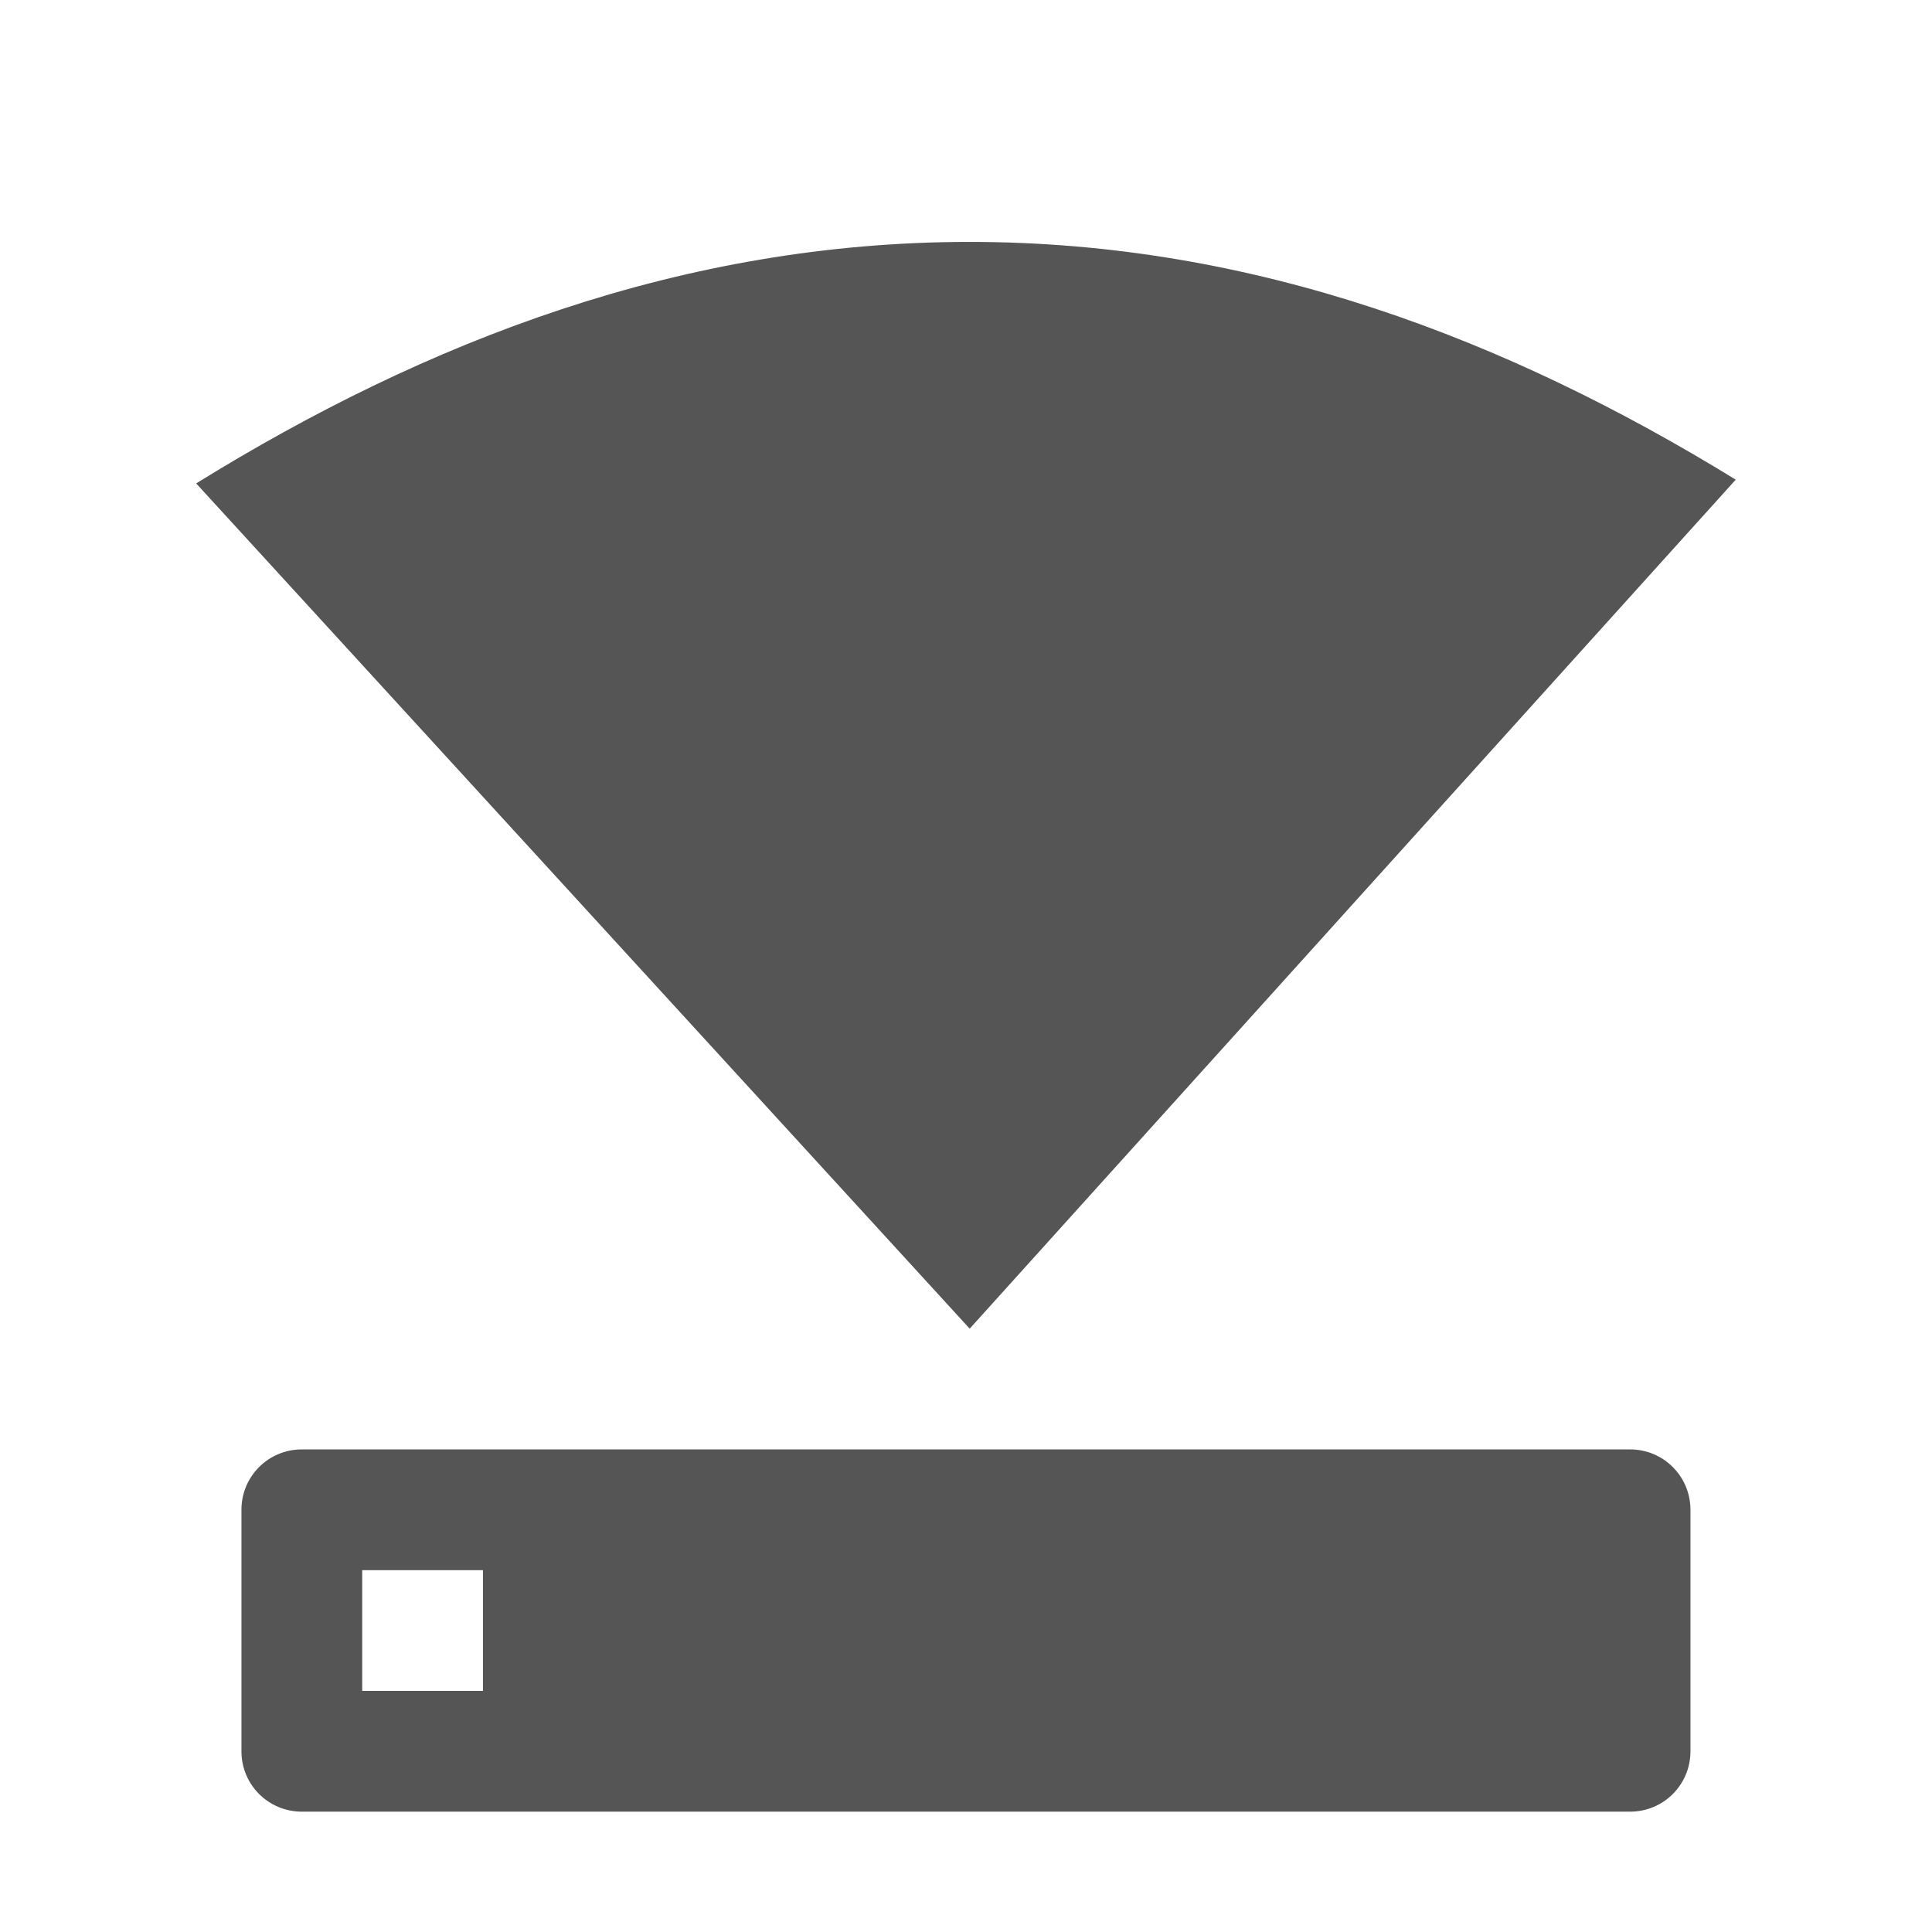
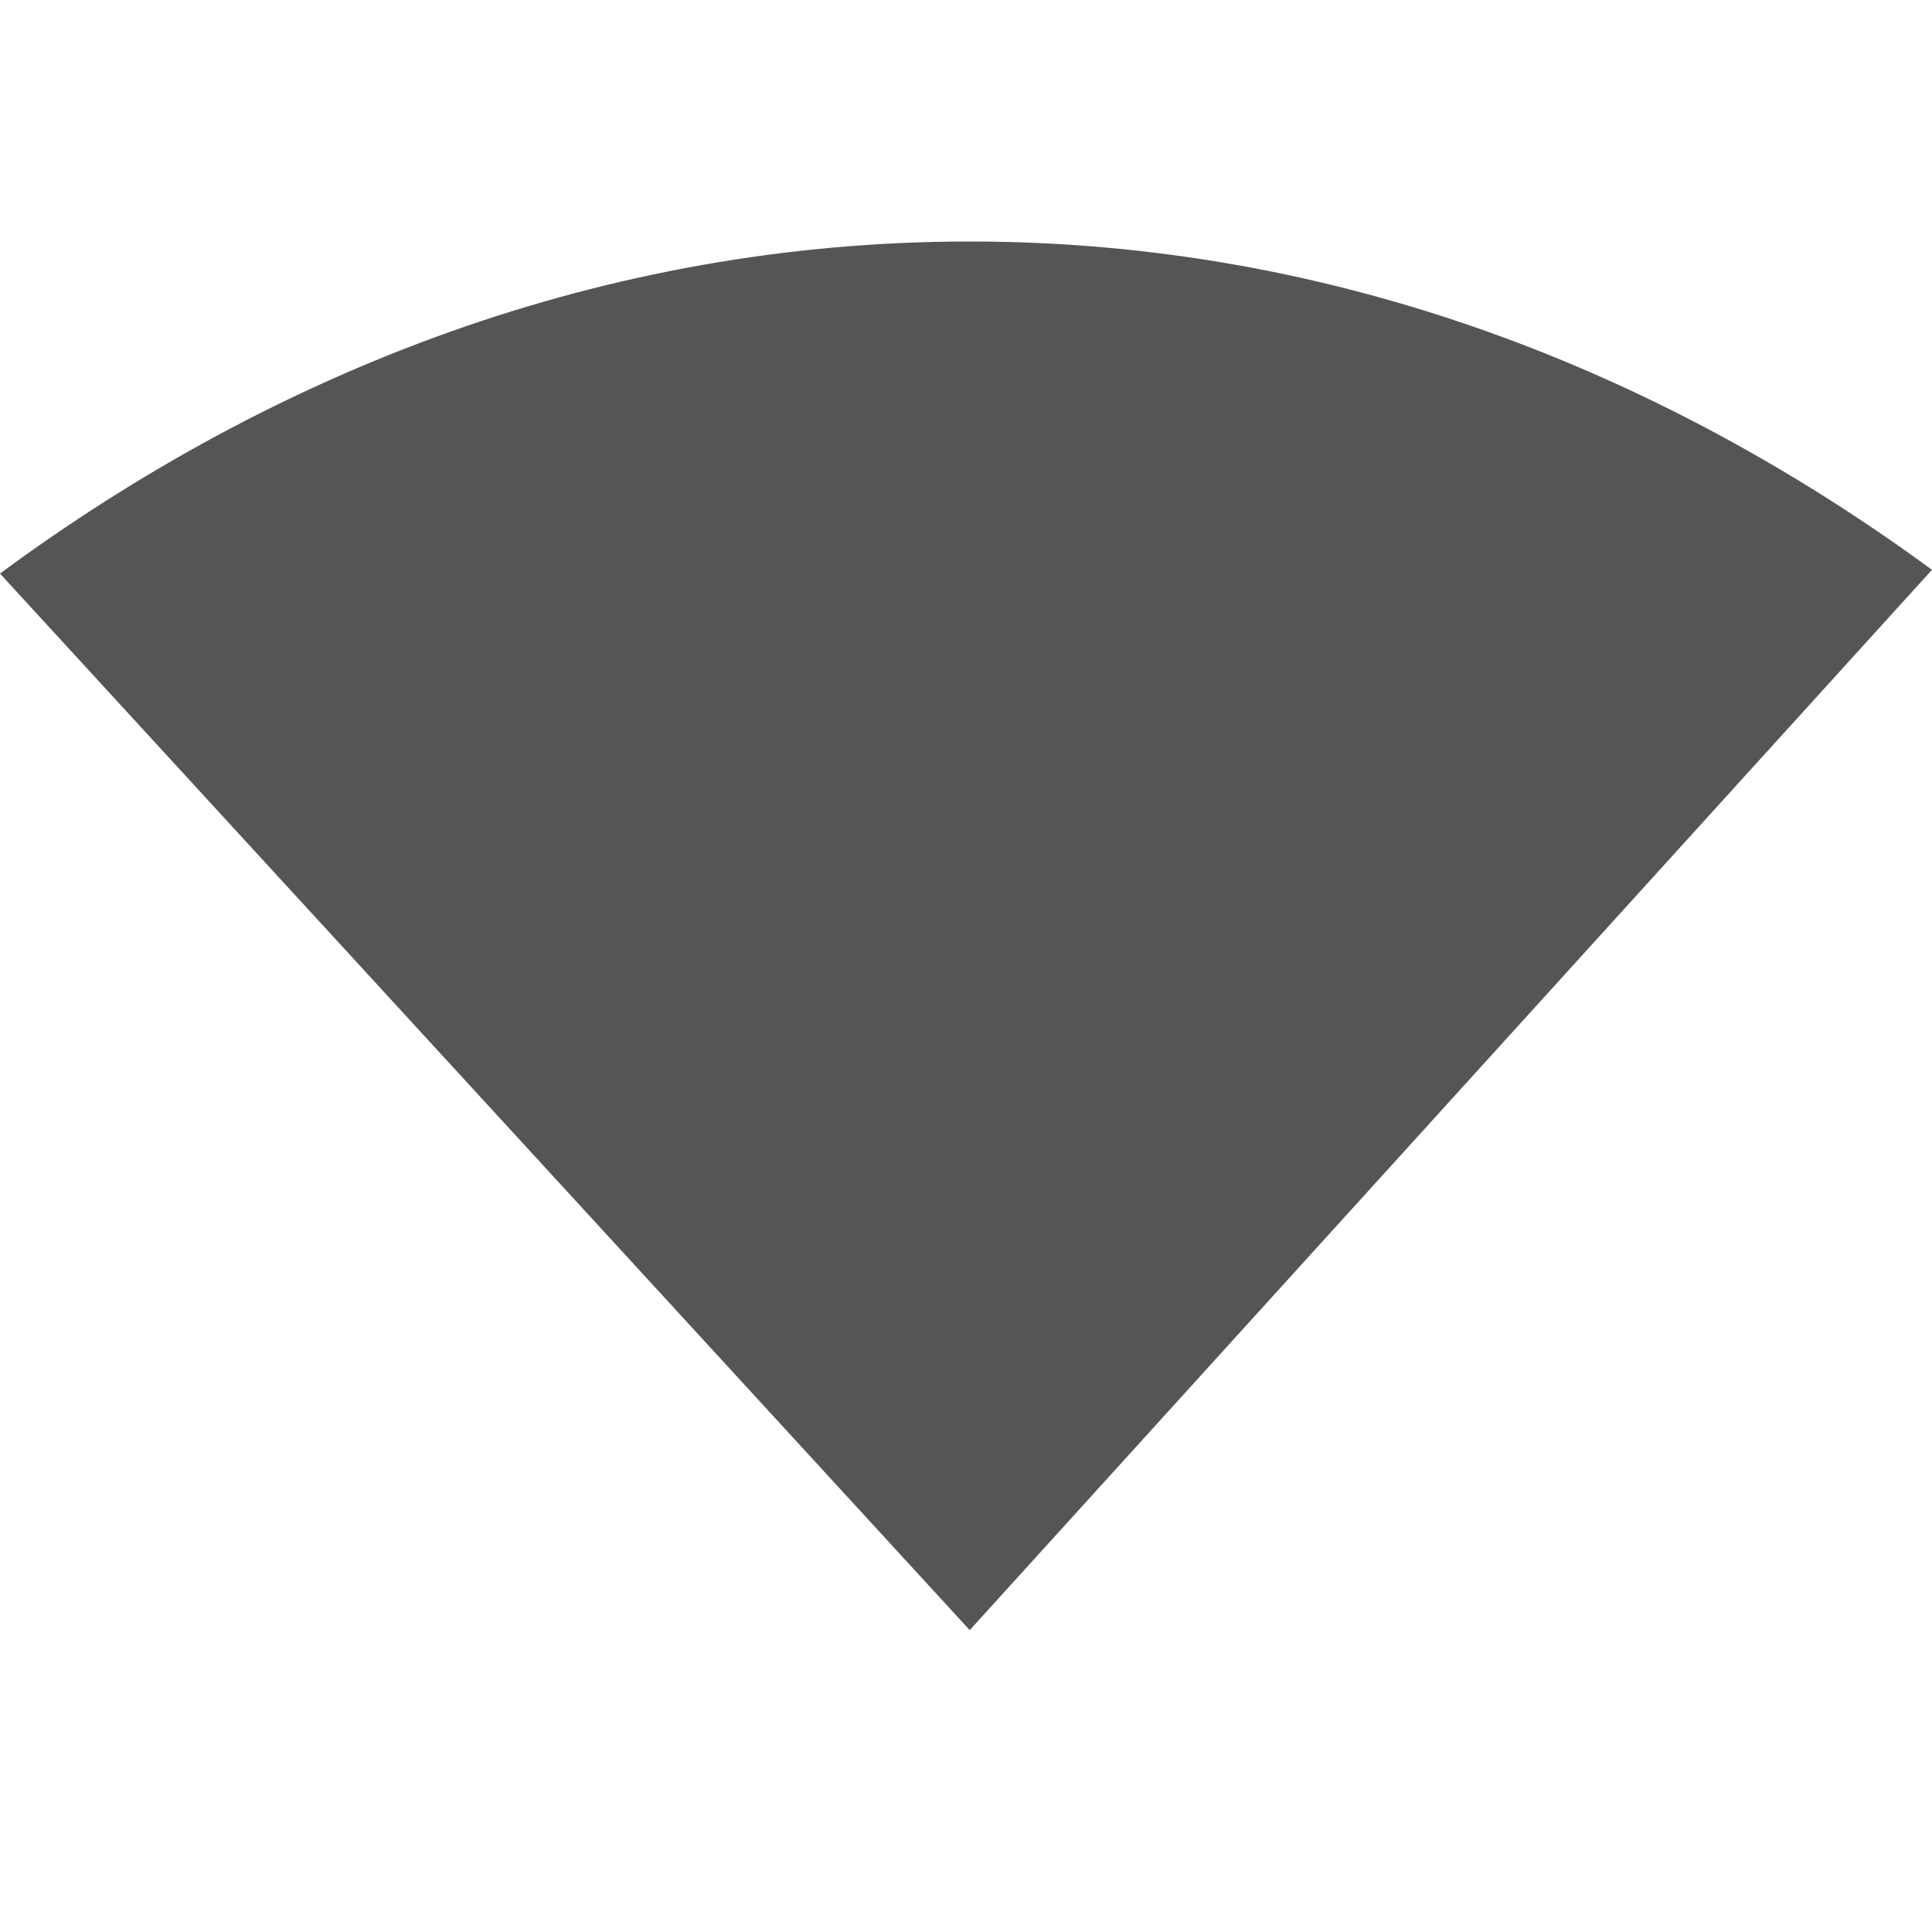
<svg xmlns="http://www.w3.org/2000/svg" xmlns:ns1="http://www.openswatchbook.org/uri/2009/osb" height="16" id="svg7384" style="enable-background:new" version="1.1" width="16">
  <defs id="defs7386">
    <linearGradient id="linearGradient5606" ns1:paint="solid">
      <stop id="stop5608" offset="0" style="stop-color:#000000;stop-opacity:1;" />
    </linearGradient>
-     <filter color-interpolation-filters="sRGB" id="filter7554">
+     <filter id="filter7554" style="color-interpolation-filters:sRGB">
      <feBlend id="feBlend7556" in2="BackgroundImage" mode="darken" />
    </filter>
  </defs>
-   <g id="layer9" style="display:inline" transform="translate(-446.0004,118.0034)" />
-   <g id="layer10" style="display:inline;filter:url(#filter7554)" transform="translate(-446.0004,118.0034)">
-     <path d="m 454.031,-116 c -2.381,0 -4.502,0.822 -6.406,2 l 6.406,7 6.344,-7.031 C 458.485,-115.193 456.389,-116 454.031,-116 z m -5.531,10 c -0.277,0 -0.5,0.223 -0.5,0.5 l 0,2 c 0,0.277 0.223,0.5 0.5,0.5 l 11,0 c 0.277,0 0.5,-0.223 0.5,-0.5 l 0,-2 c 0,-0.277 -0.223,-0.5 -0.5,-0.5 l -11,0 z m 0.5,1 1,0 0,1 -1,0 0,-1 z" id="path3074-5" style="color:#000000;fill:#555555;fill-opacity:1;fill-rule:nonzero;stroke:none;stroke-width:1;marker:none;visibility:visible;display:inline;overflow:visible;enable-background:accumulate" />
+   <g id="layer9" style="display:inline" transform="translate(-585.0002,139)" />
+   <g id="layer10" style="display:inline;filter:url(#filter7554)" transform="translate(-585.0002,139)">
+     <path d="m 593.031,-137 c -3.034,0 -5.766,1.078 -8.031,2.75 l 8.031,8.75 7.969,-8.781 C 598.744,-135.935 596.043,-137 593.031,-137 Z" id="path3074-2" style="color:#000000;display:inline;overflow:visible;visibility:visible;fill:#555555;fill-opacity:1;fill-rule:nonzero;stroke:none;stroke-width:1;marker:none;enable-background:accumulate" />
  </g>
-   <g id="layer1" style="display:inline" transform="translate(-205.0002,-498.9966)" />
-   <g id="layer14" style="display:inline" transform="translate(-446.0004,118.0034)" />
-   <g id="layer15" style="display:inline" transform="translate(-446.0004,118.0034)" />
-   <g id="g71291" style="display:inline" transform="translate(-446.0004,118.0034)" />
-   <g id="layer2" style="display:inline" transform="translate(-205.0002,-348.9966)" />
-   <g id="g6058" style="display:inline" transform="translate(-205.0002,-348.9966)" />
-   <g id="layer12" style="display:inline" transform="translate(-446.0004,118.0034)" />
+   <g id="layer1" style="display:inline" transform="translate(-344,-478)" />
+   <g id="layer14" style="display:inline" transform="translate(-585.0002,139)" />
+   <g id="layer15" style="display:inline" transform="translate(-585.0002,139)" />
+   <g id="g71291" style="display:inline" transform="translate(-585.0002,139)" />
+   <g id="layer2" style="display:inline" transform="translate(-344,-328)" />
+   <g id="g6058" style="display:inline" transform="translate(-344,-328)" />
+   <g id="layer12" style="display:inline" transform="translate(-585.0002,139)" />
</svg>
